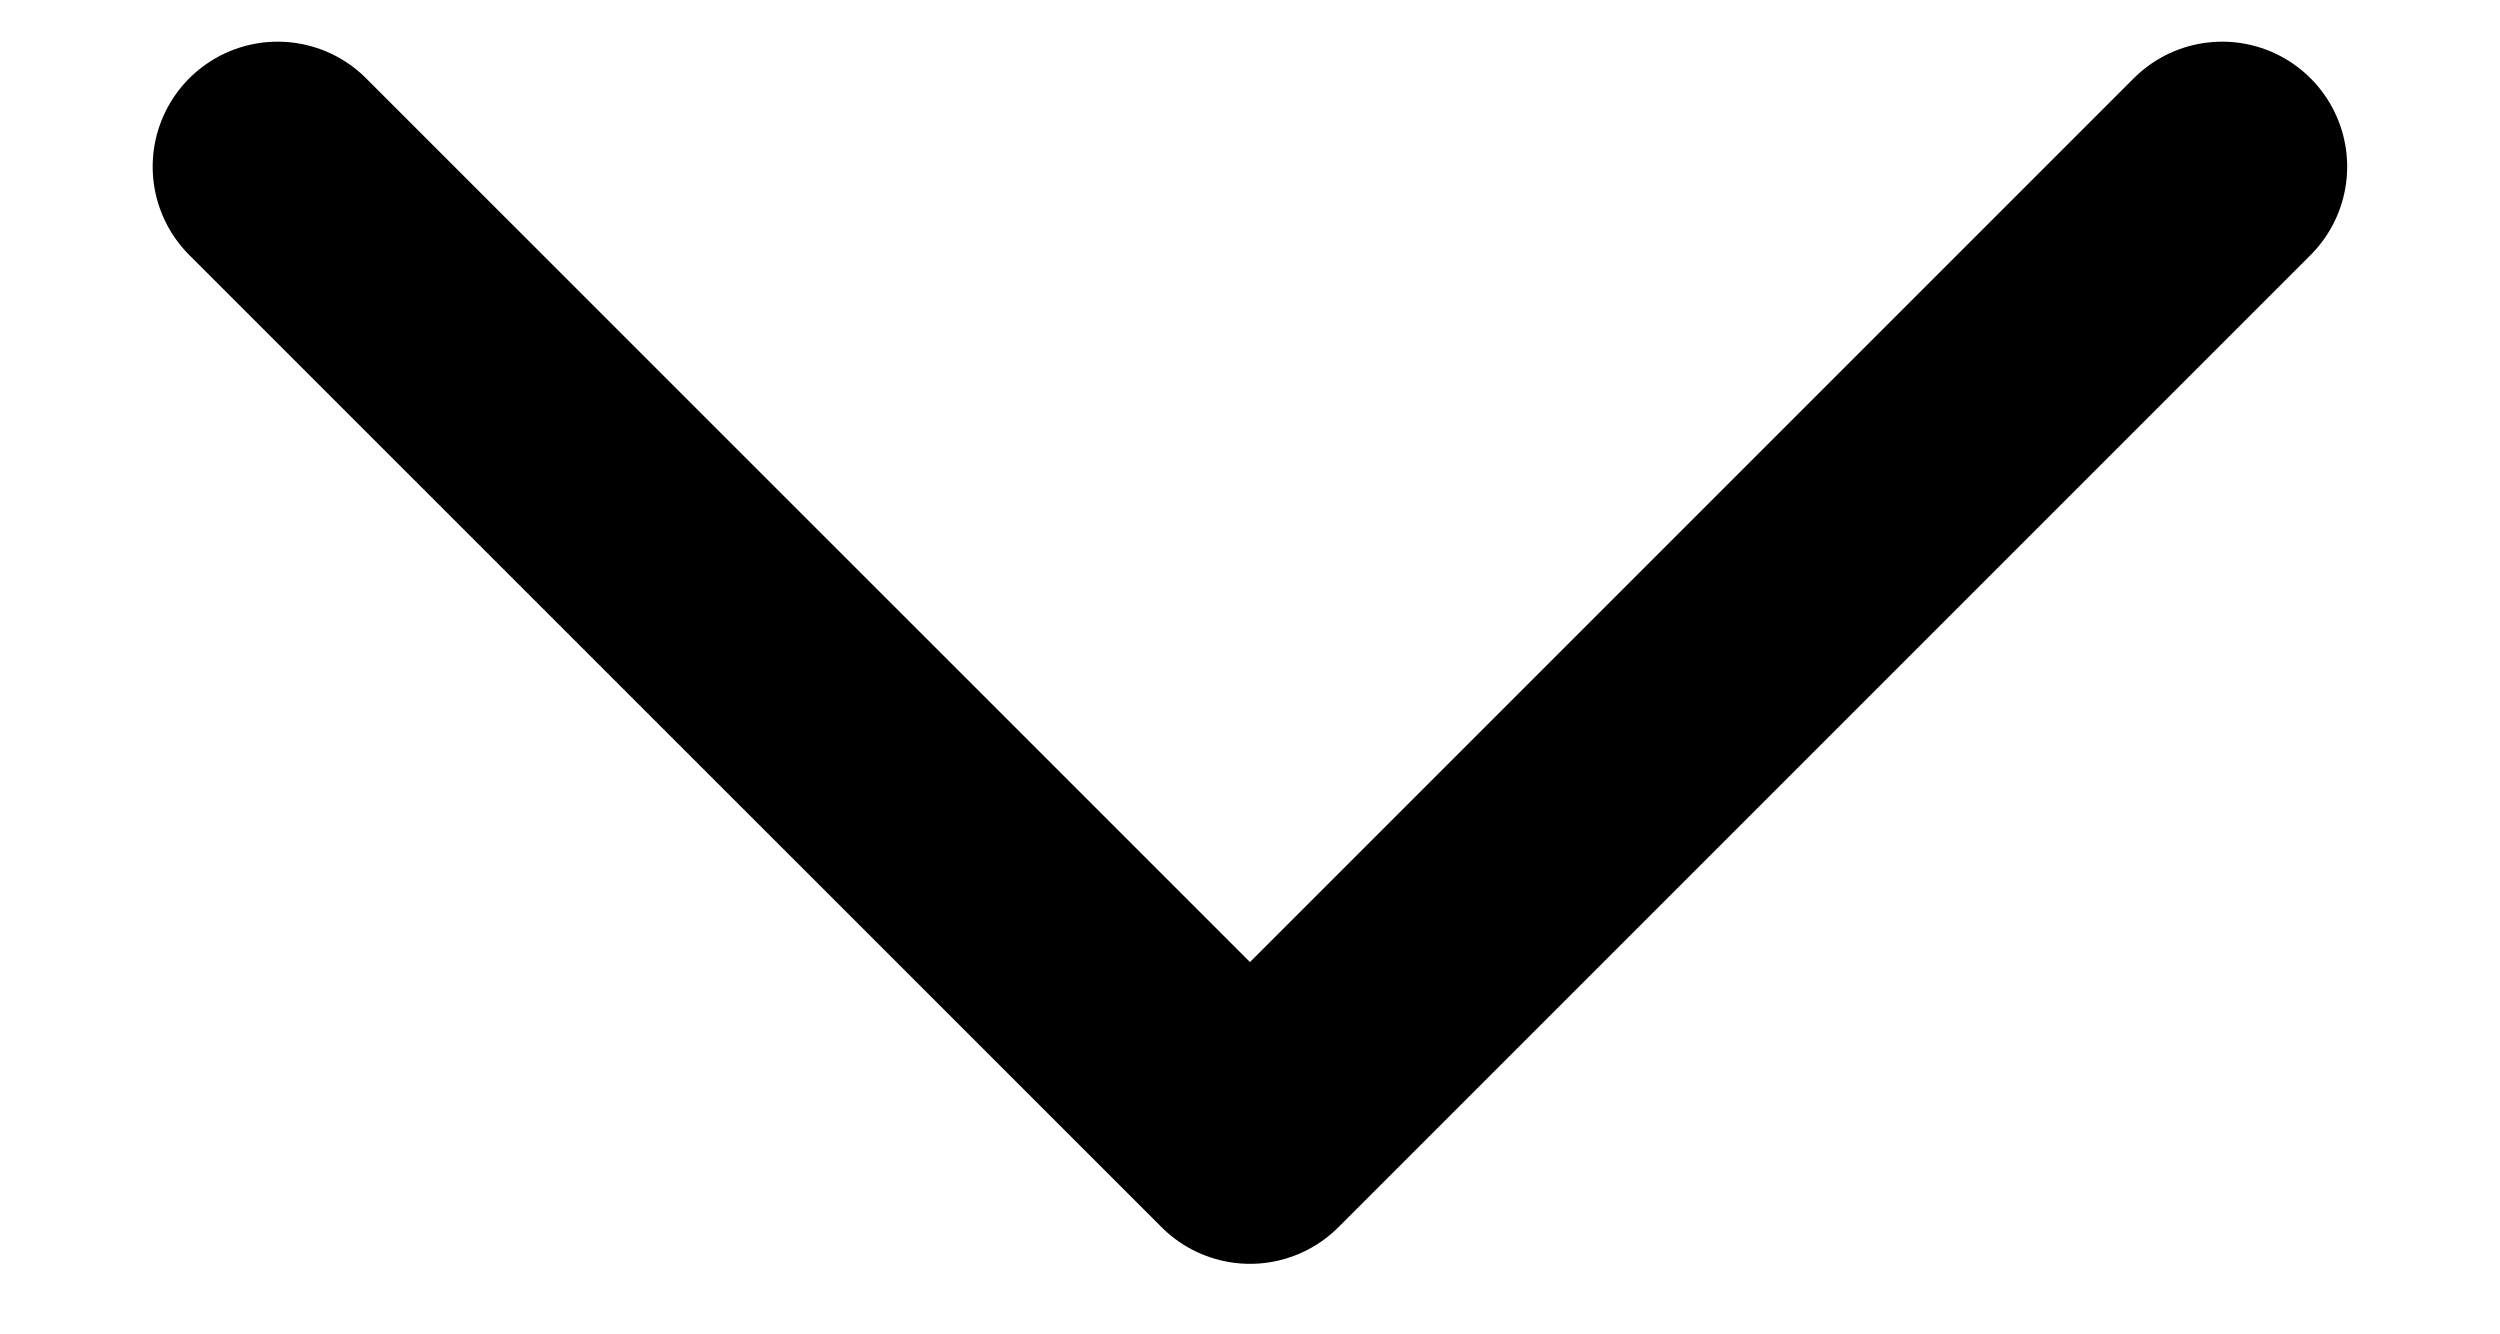
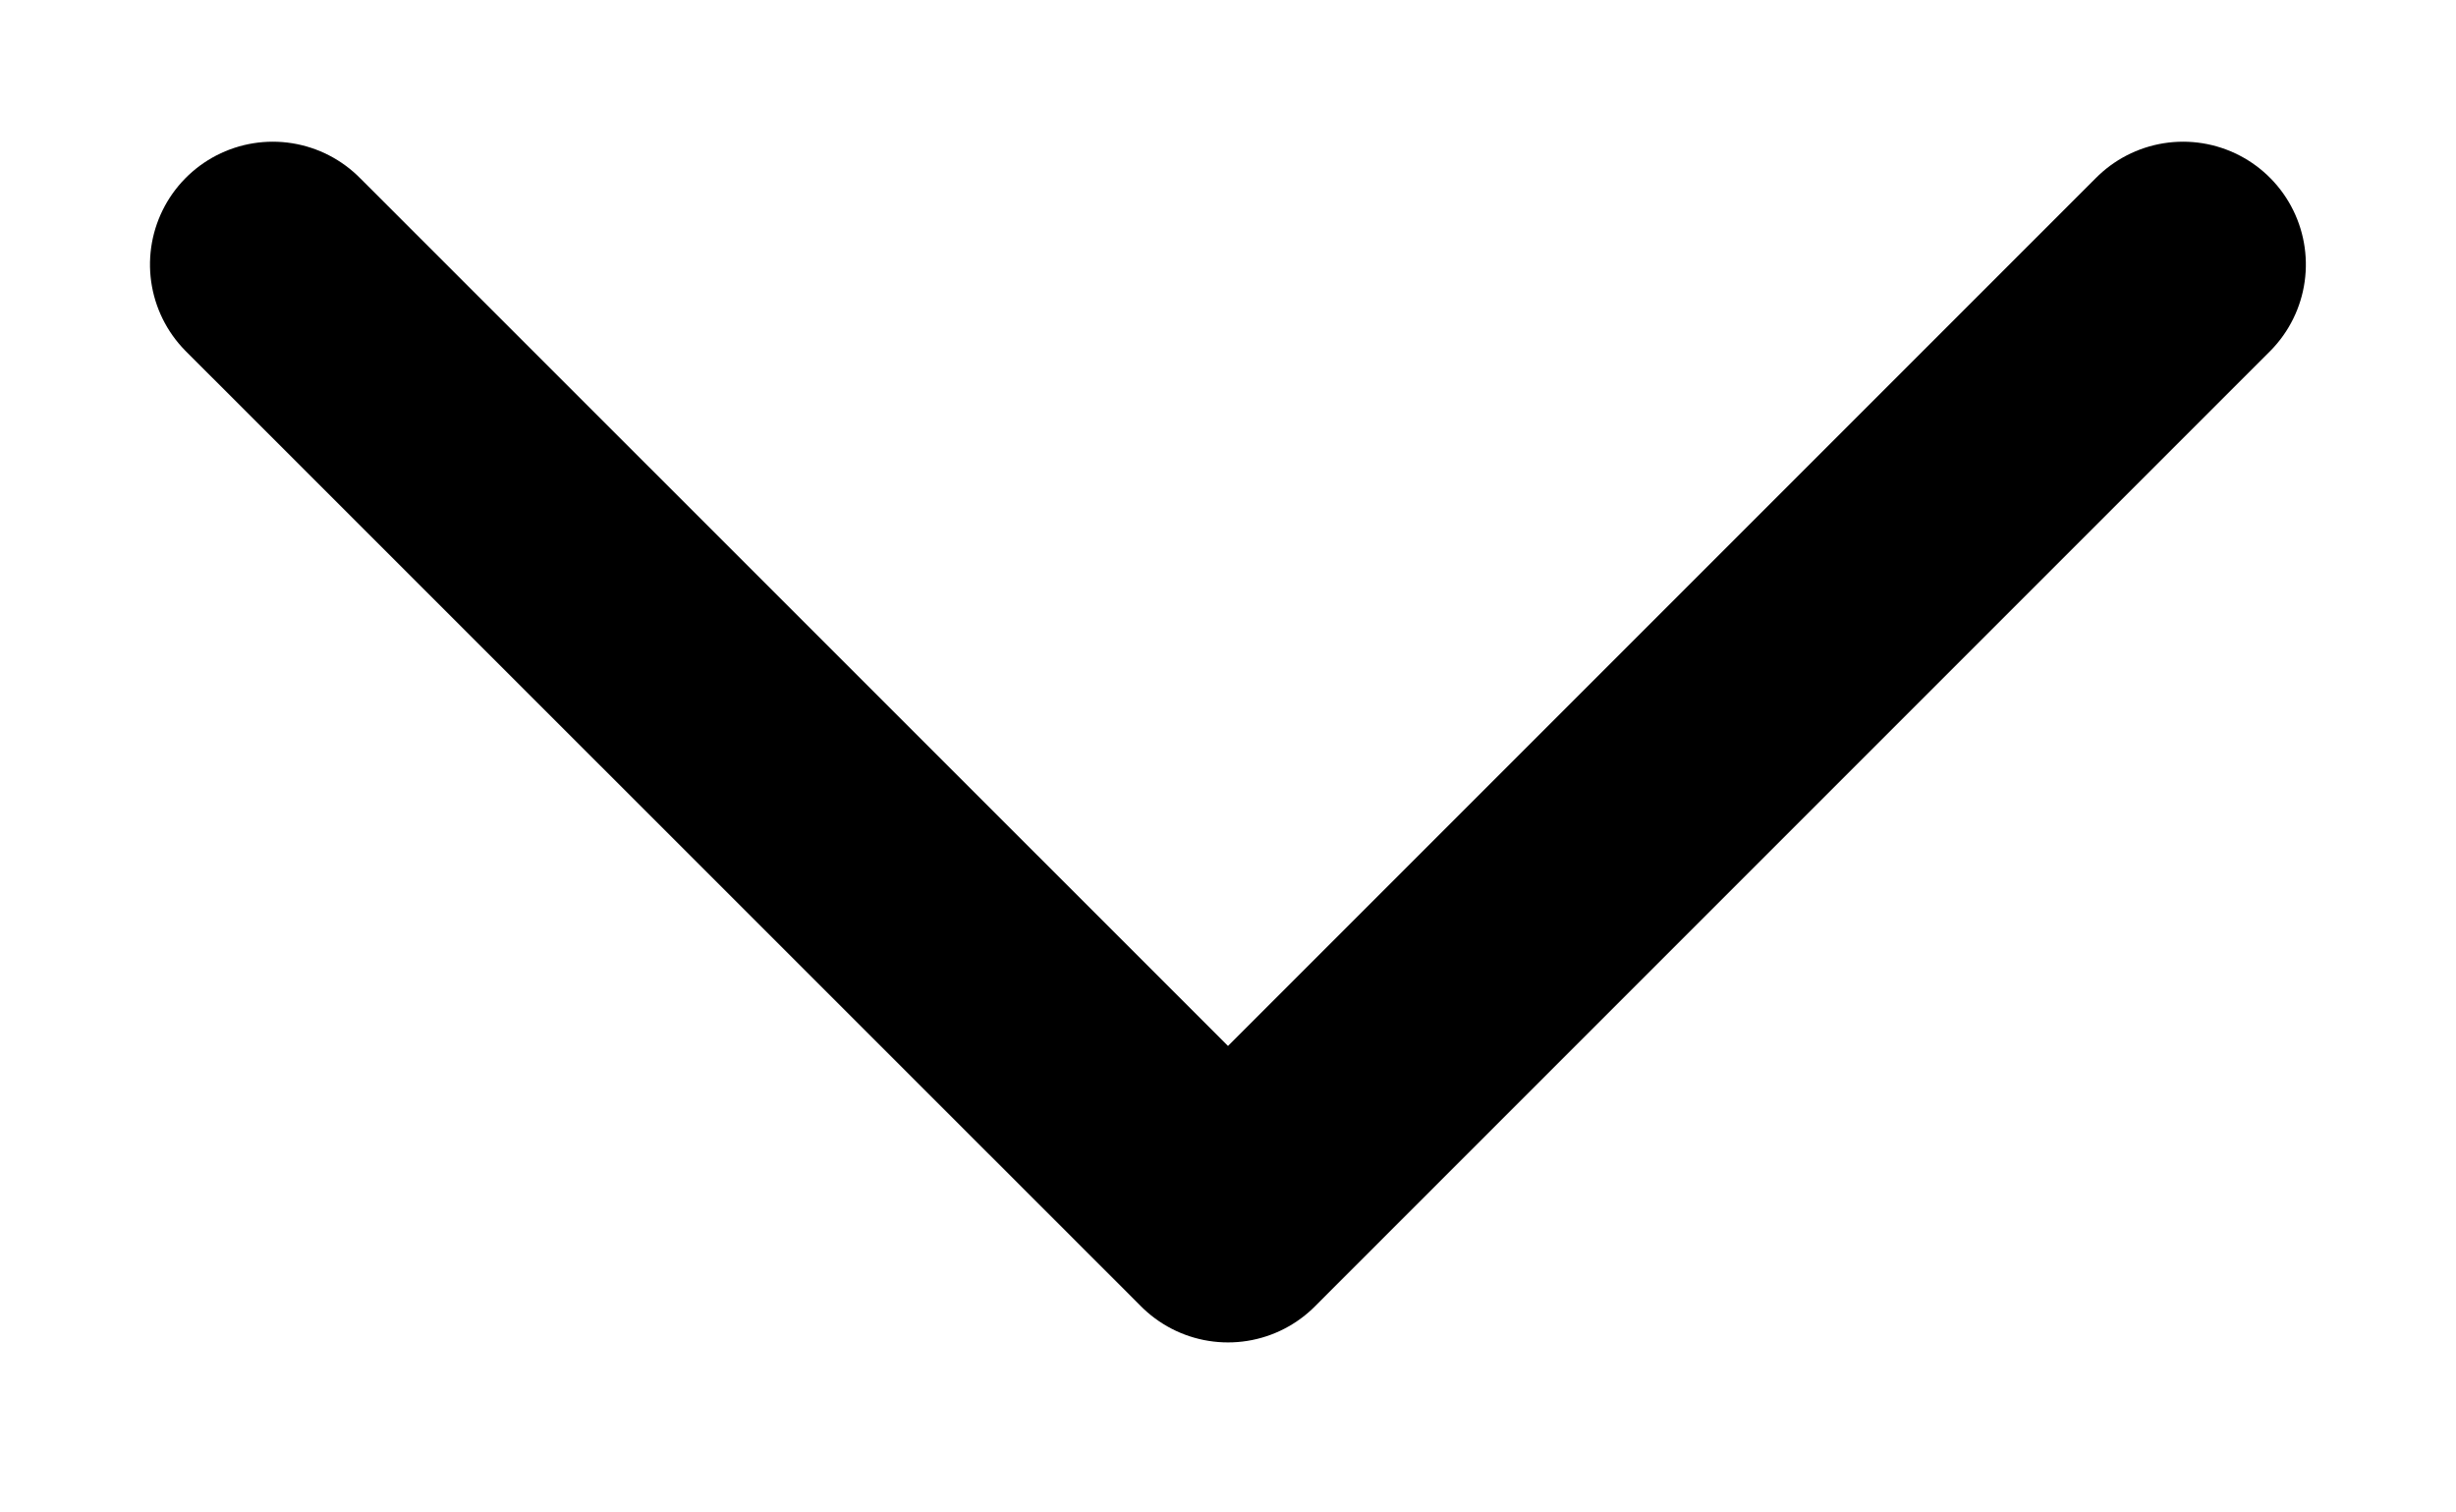
- <svg xmlns="http://www.w3.org/2000/svg" width="15px" height="8px" viewBox="0 0 15 8" version="1.1">
+ <svg xmlns="http://www.w3.org/2000/svg" width="13" height="8" viewBox="0 0 15 8" version="1.1">
  <g id="Page-1" stroke="none" stroke-width="1" fill="none" fill-rule="evenodd" stroke-linecap="round" stroke-linejoin="round">
    <g id="chevron-bottom" transform="translate(7.5, 4) rotate(-270) translate(-7.5, -4) translate(4, -2)" stroke-width="1.5" stroke="currentColor">
      <polyline id="Shape" points="0.5 0.167 6.333 6 0.5 11.834" />
    </g>
  </g>
</svg>
